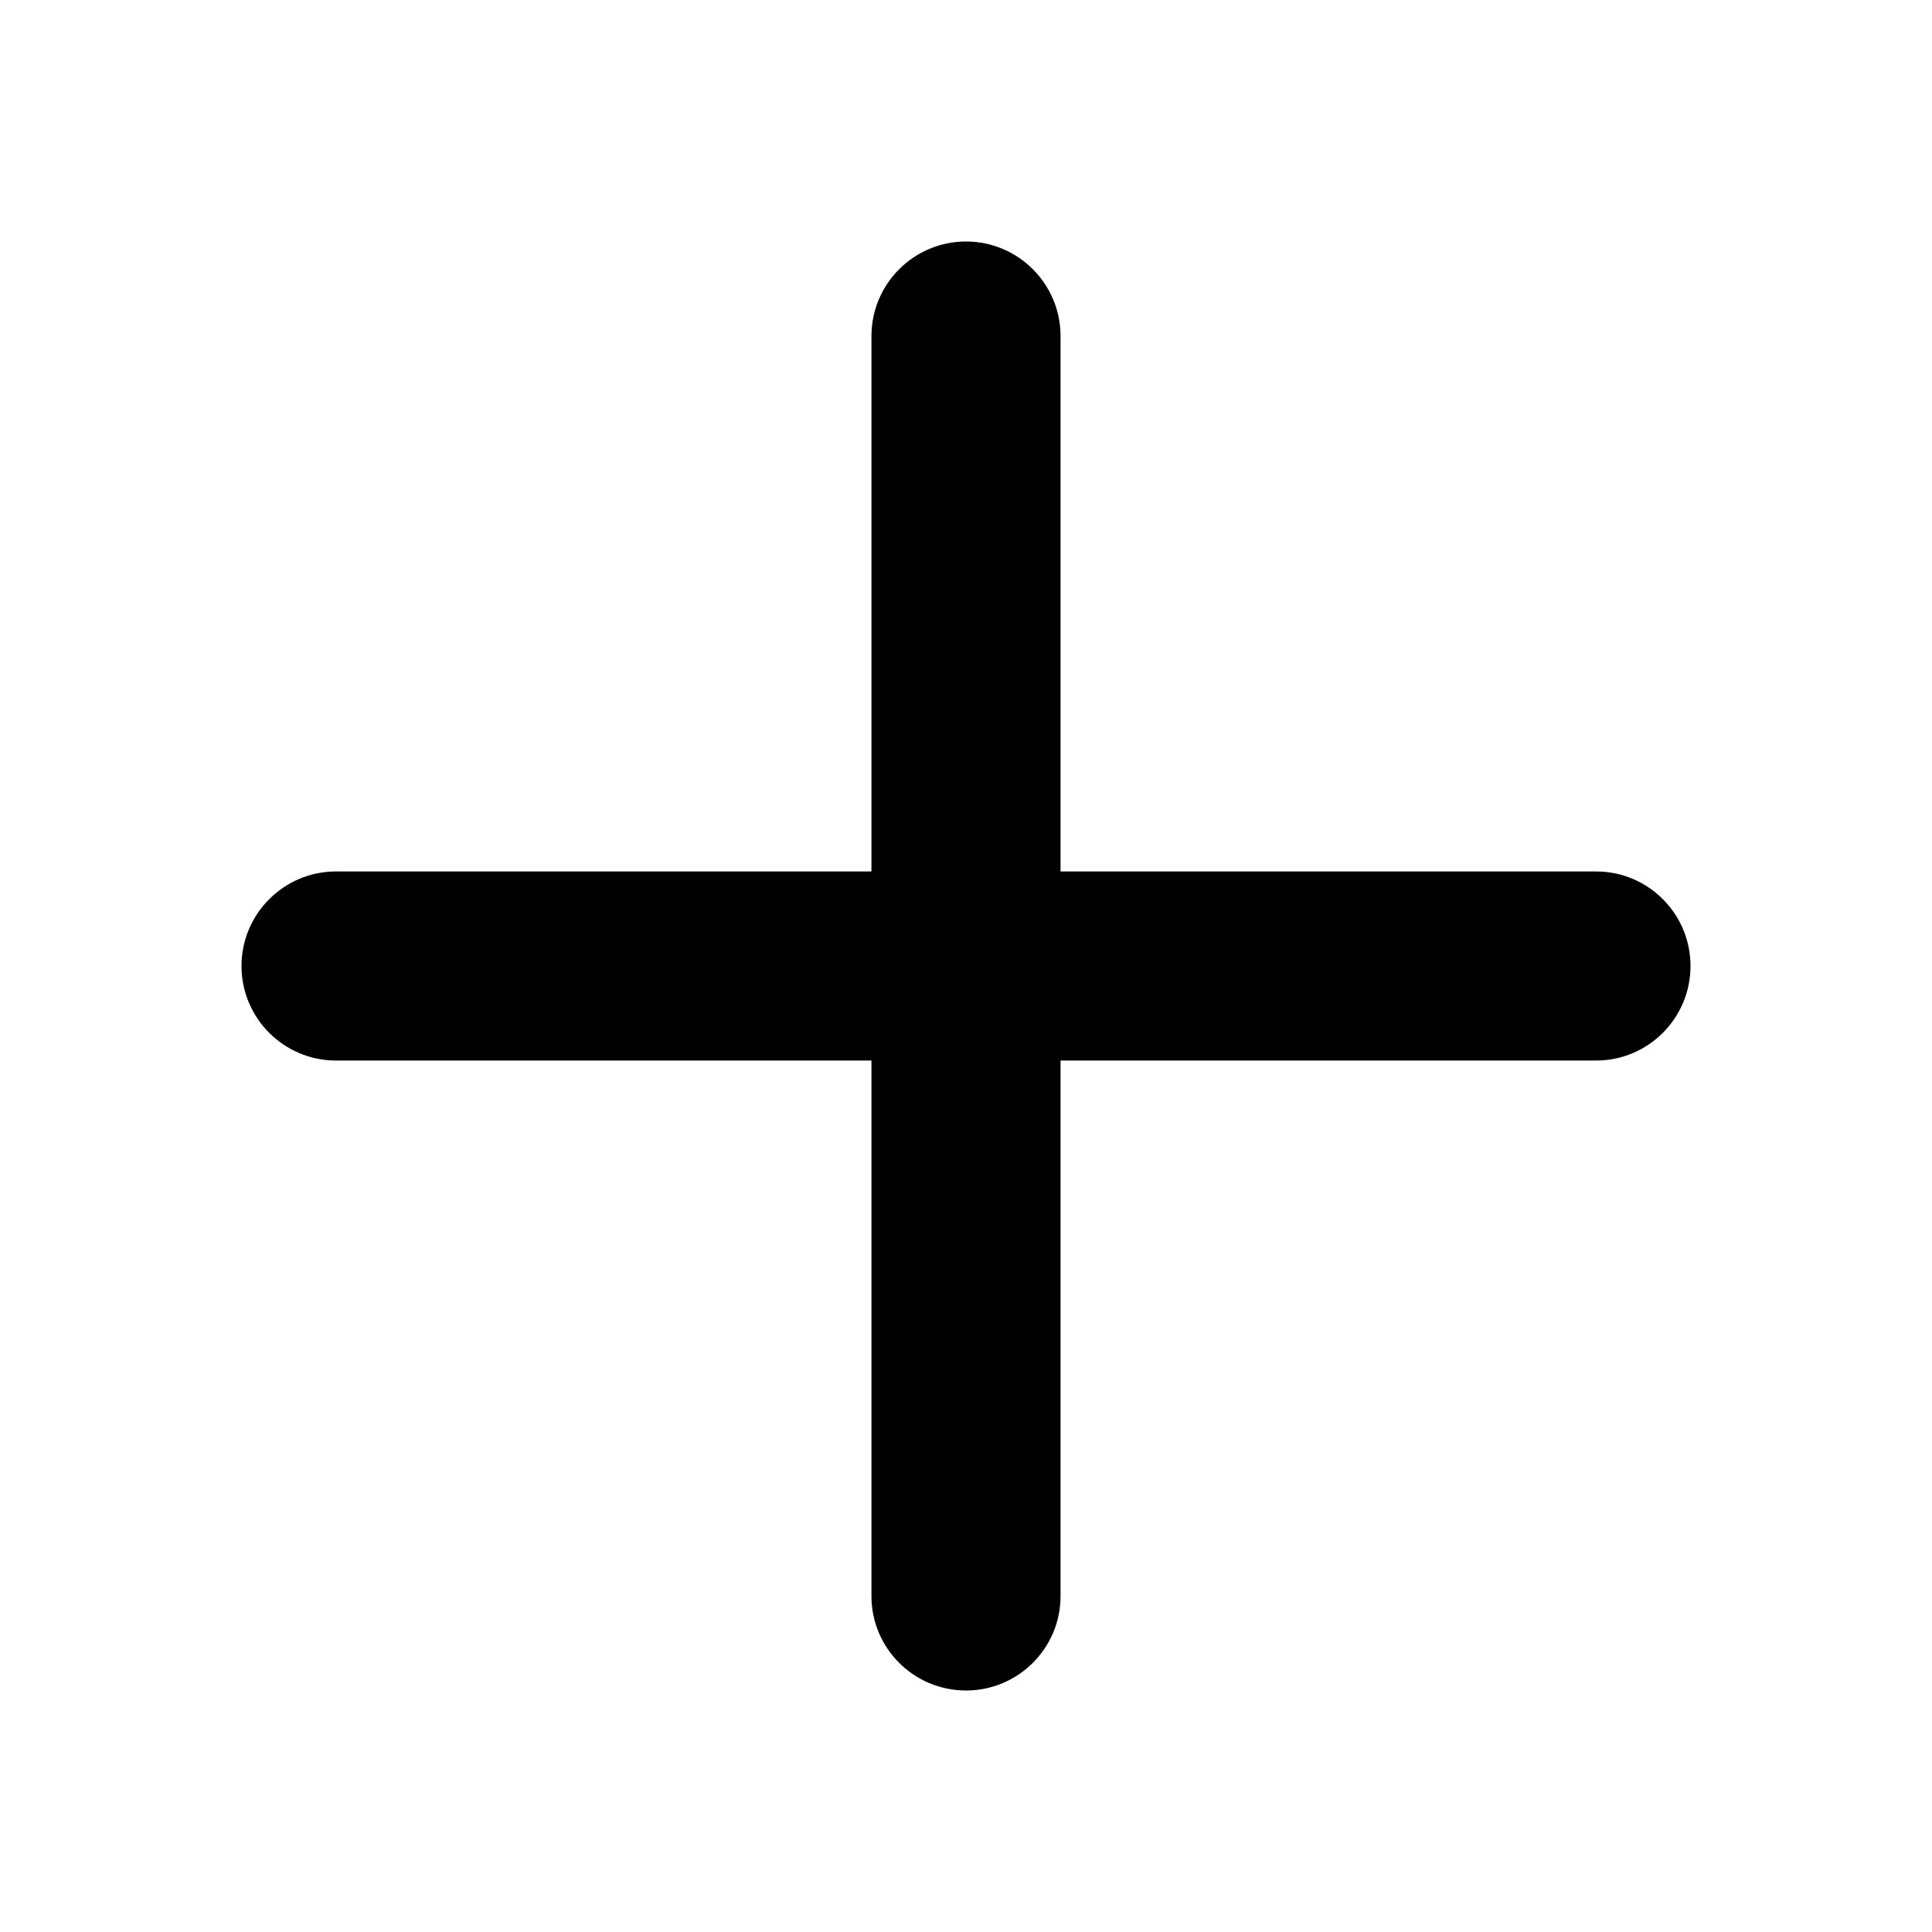
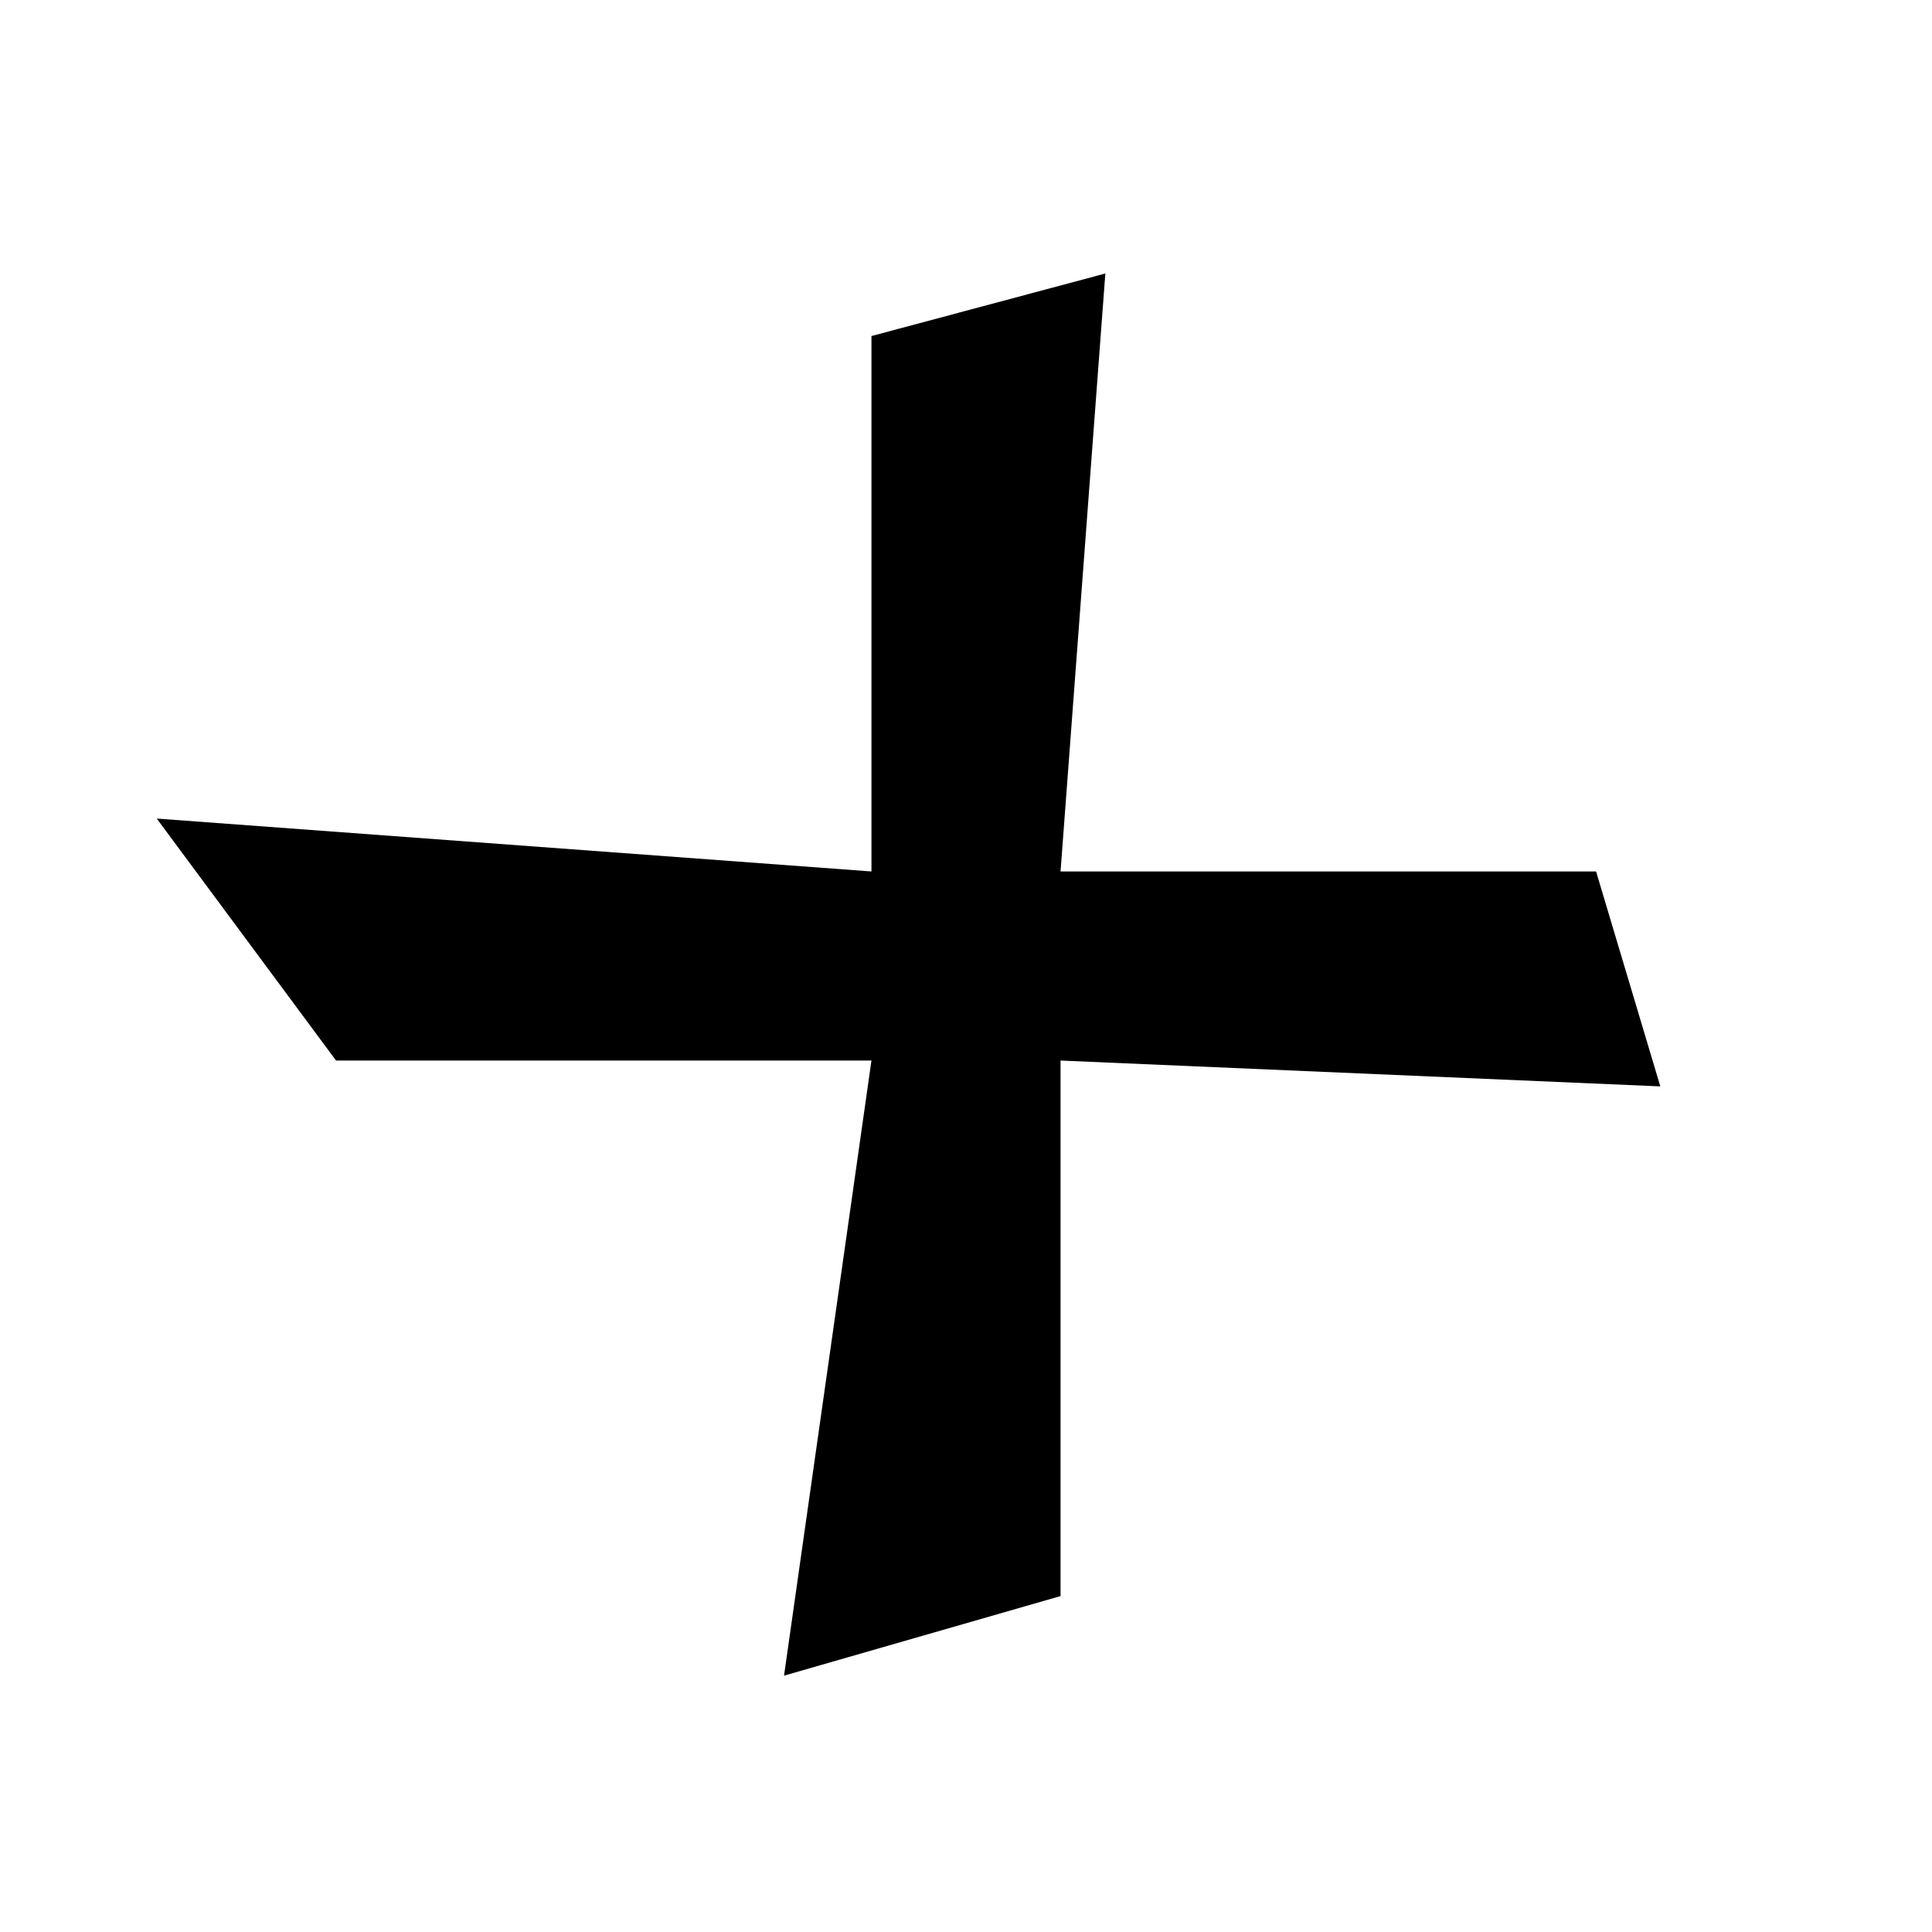
- <svg xmlns="http://www.w3.org/2000/svg" width="16" height="16" viewBox="0 0 16 16" fill="none">
-   <path fill-rule="evenodd" clip-rule="evenodd" d="M8.783 2.783C8.783 2.351 8.432 2 8 2C7.568 2 7.217 2.351 7.217 2.783V7.217L2.783 7.217C2.351 7.217 2 7.568 2 8C2 8.432 2.351 8.783 2.783 8.783L7.217 8.783V13.218C7.217 13.65 7.568 14 8 14C8.432 14 8.783 13.65 8.783 13.218V8.783L13.218 8.783C13.65 8.783 14 8.432 14 8C14 7.568 13.65 7.217 13.218 7.217L8.783 7.217V2.783Z" fill="currentColor" />
+ <svg xmlns="http://www.w3.org/2000/svg" width="16" height="16" viewBox="0 0 16 16" fill="none" version="1.1" id="svg4">
+   <defs id="defs8" />
+   <path fill-rule="evenodd" clip-rule="evenodd" d="M 9.154,2.265 7.217,2.783 V 7.217 L 1.298,6.779 2.783,8.783 7.217,8.783 6.493,13.877 8.783,13.218 V 8.783 L 13.75,8.997 13.218,7.217 8.783,7.217 Z" fill="currentColor" id="path2" />
</svg>
